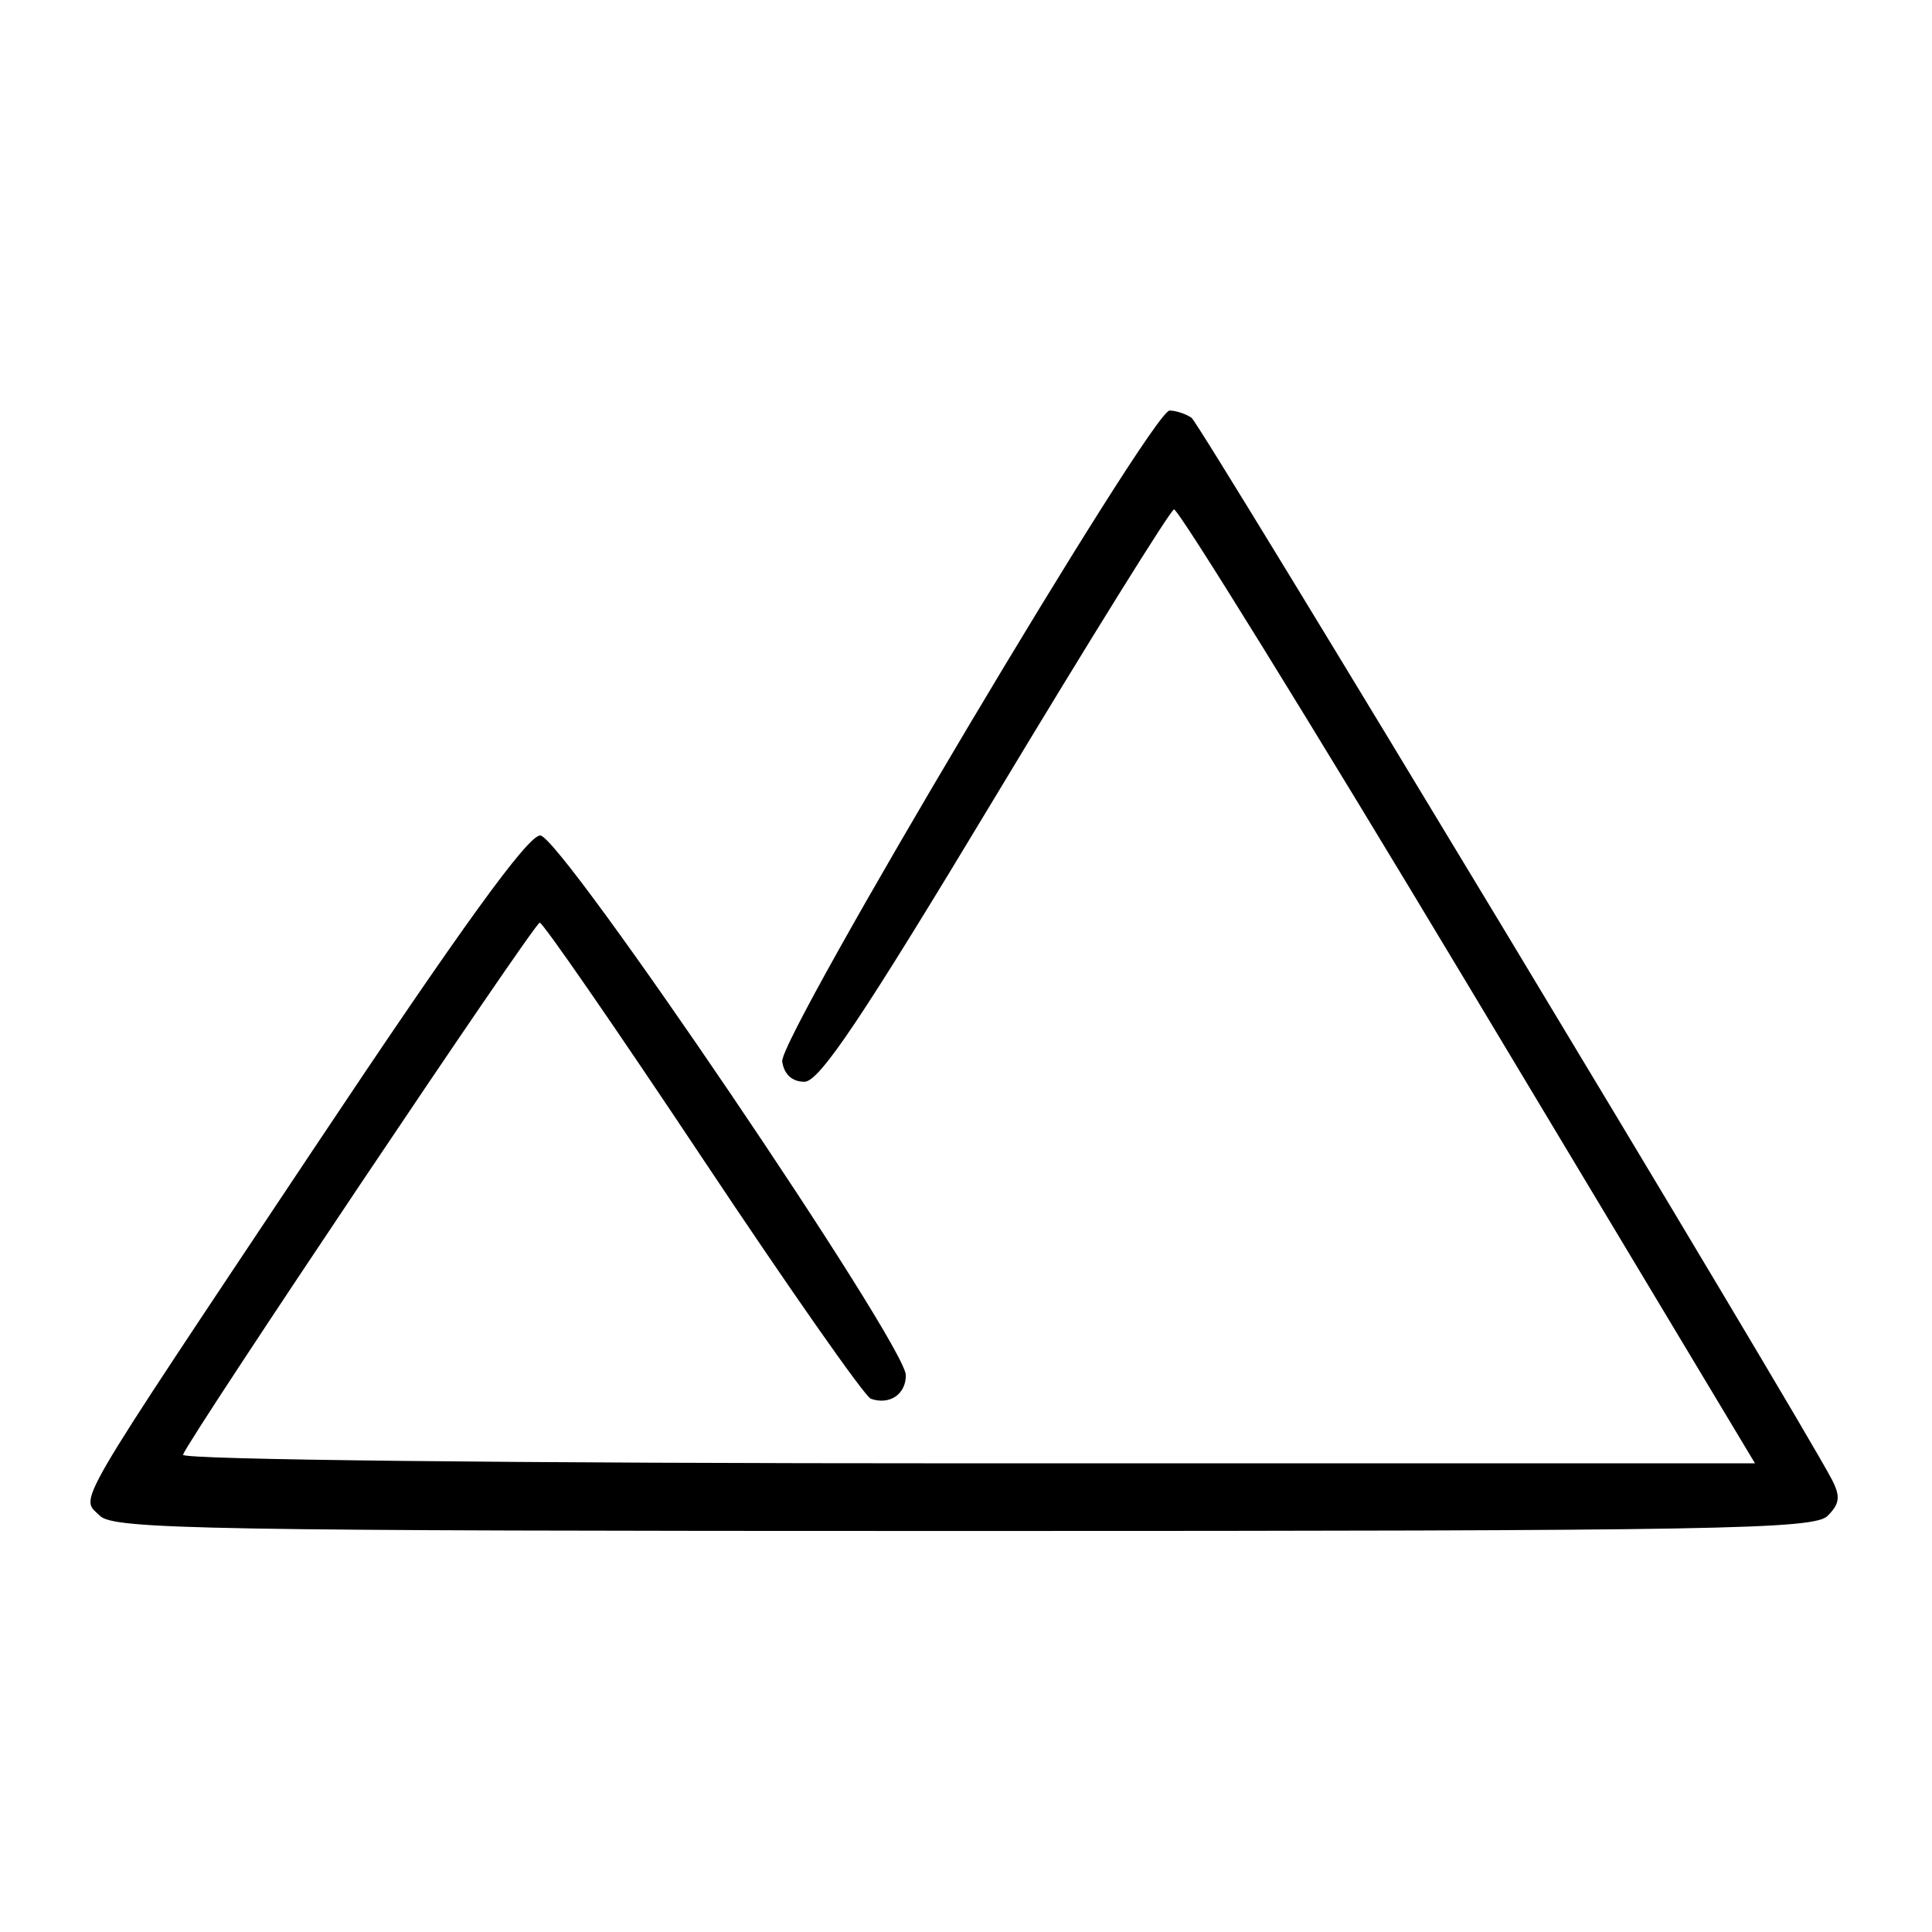
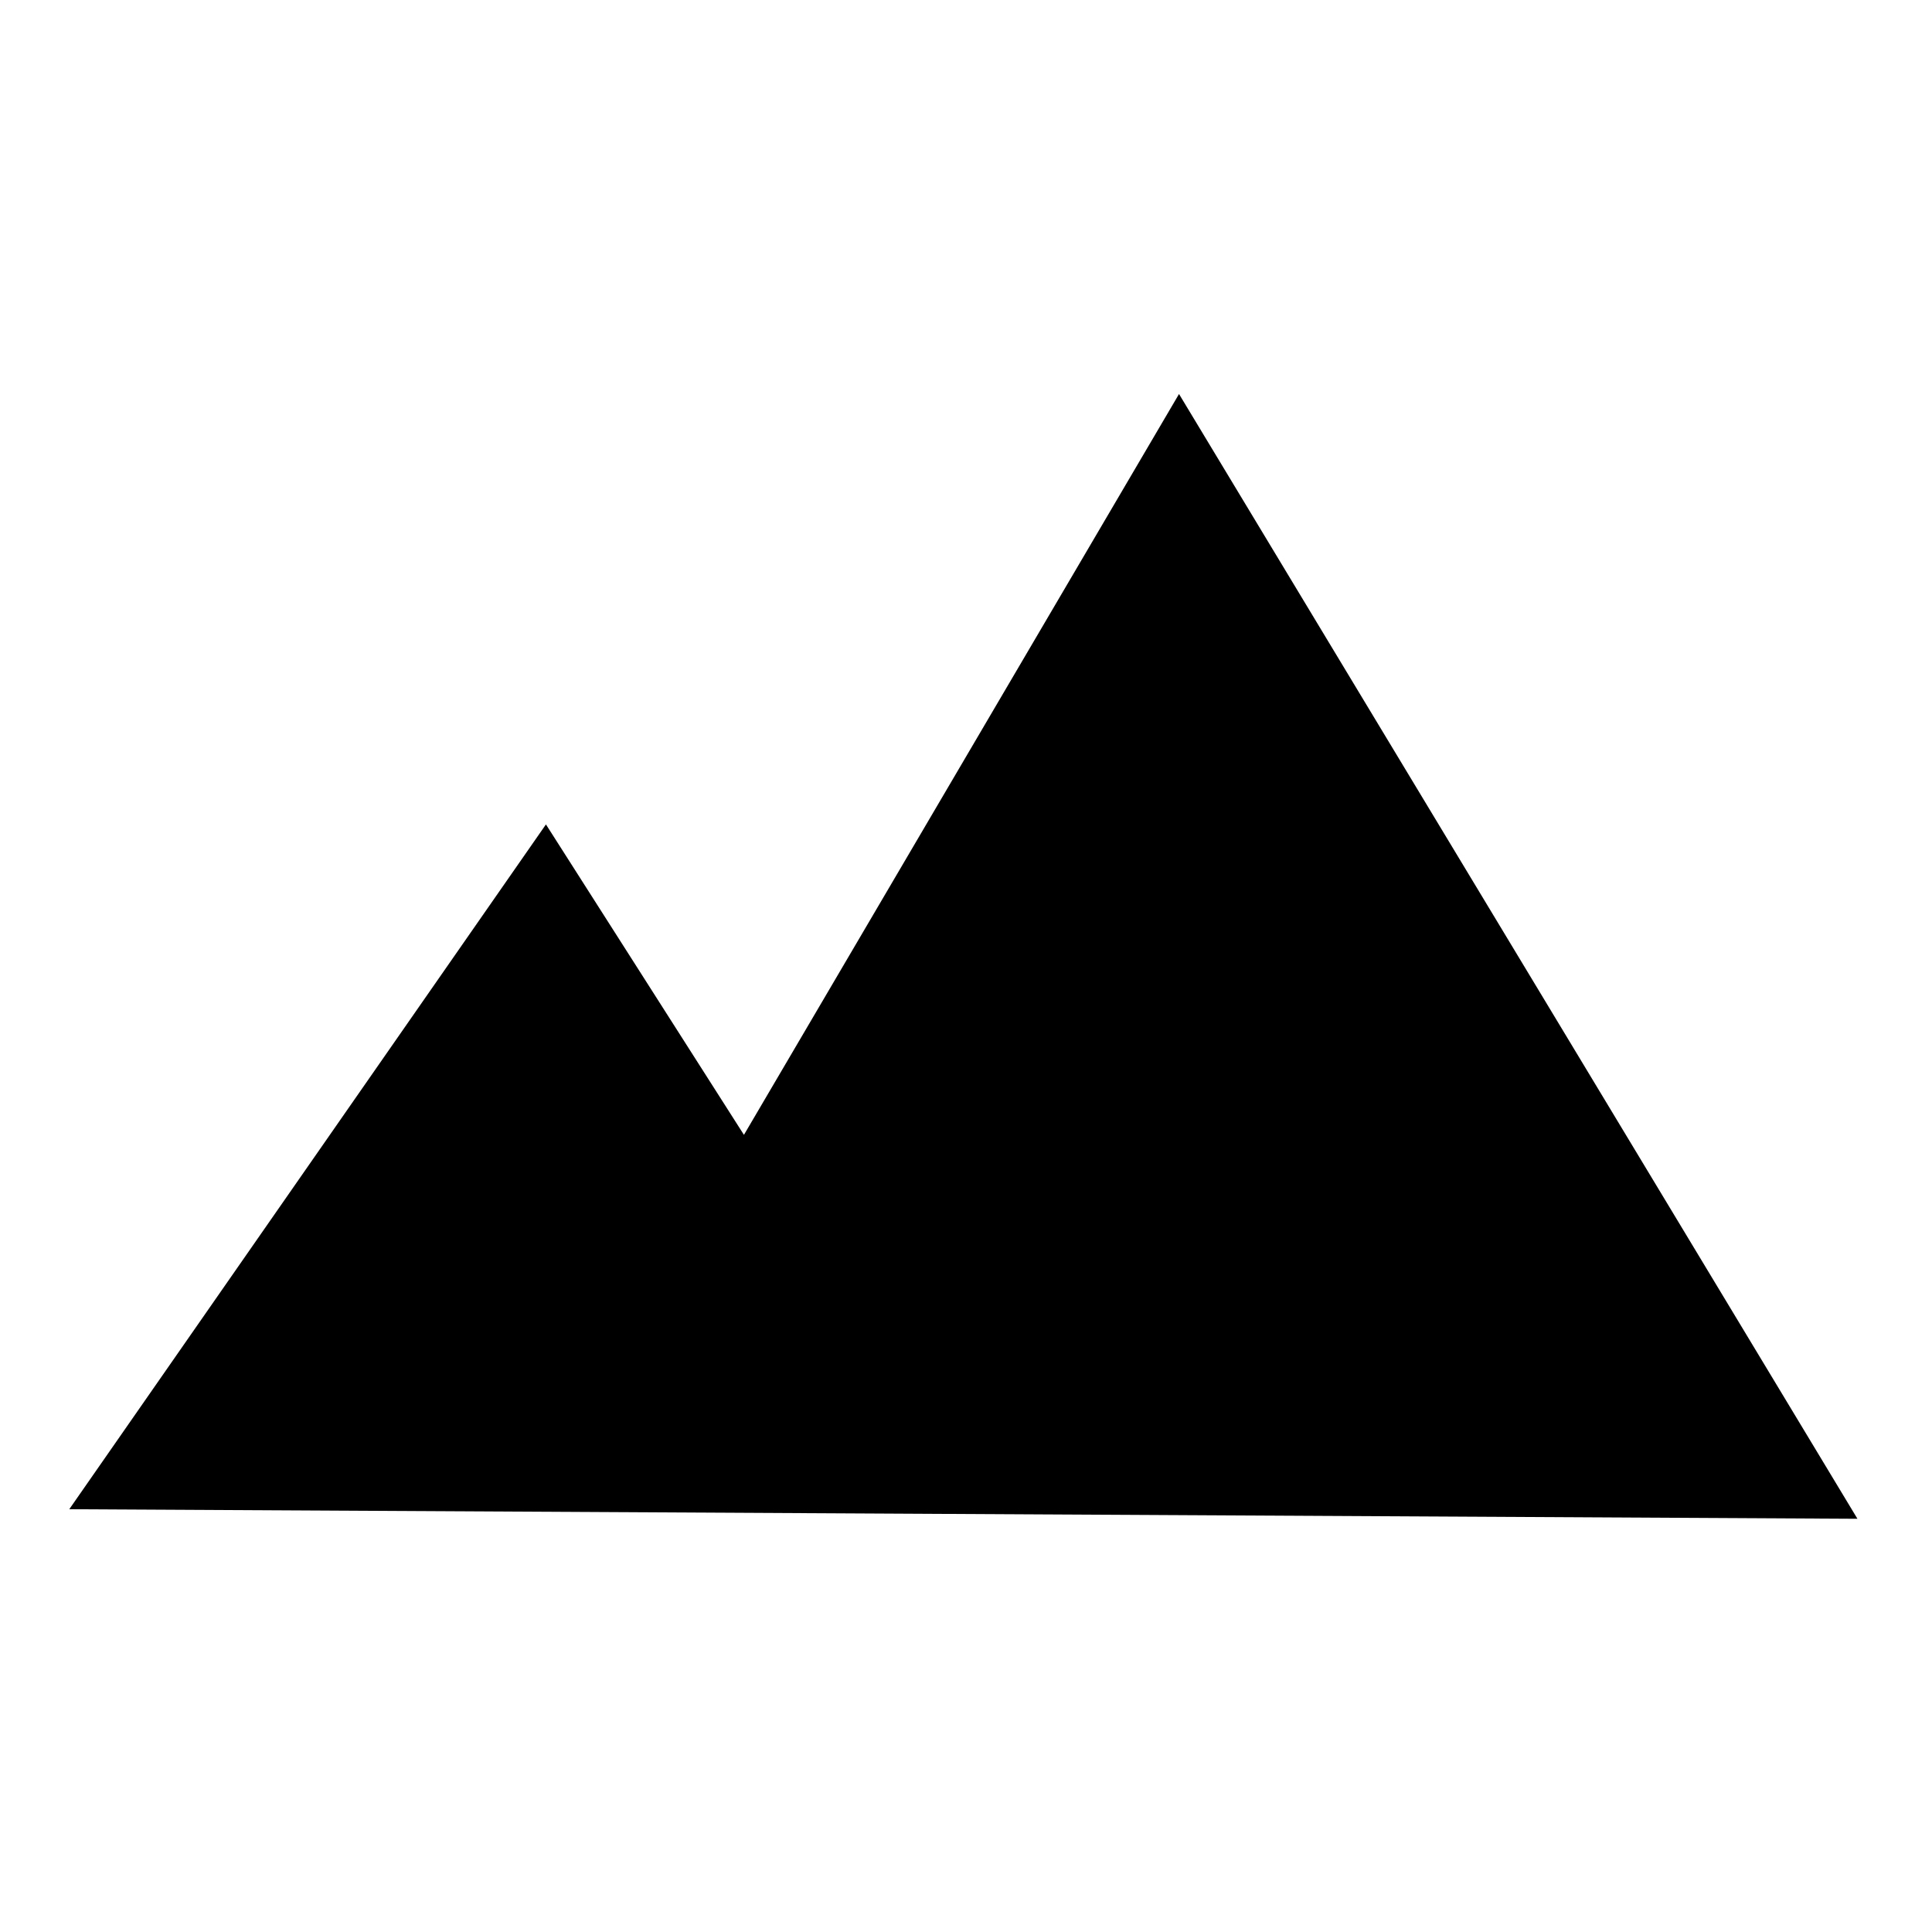
- <svg xmlns="http://www.w3.org/2000/svg" width="70.556mm" height="70.556mm" viewBox="0 0 70.556 70.556" version="1.1" id="svg1" xml:space="preserve">
-   <defs id="defs1" />
-   <g id="layer1" transform="translate(-69.63088,-113.2222)">
-     <g id="g1">
-       <path style="fill:#000000" d="m 73.281,168.579 c -0.716,-0.716 -1.19,0.096 7.851,-13.469 5.347,-8.022 7.773,-11.377 8.228,-11.377 0.752,0 13.352,18.603 13.352,19.713 0,0.699 -0.594,1.098 -1.279,0.858 -0.218,-0.076 -2.981,-4.022 -6.139,-8.767 -3.158,-4.746 -5.837,-8.624 -5.953,-8.62 -0.2,0.008 -12.782,18.775 -13.028,19.432 -0.068,0.182 11.961,0.314 28.646,0.314 h 28.764 l -10.478,-17.463 c -5.763,-9.604 -10.596,-17.423 -10.741,-17.374 -0.145,0.049 -3.082,4.771 -6.527,10.495 -4.866,8.084 -6.421,10.407 -6.969,10.407 -0.448,0 -0.744,-0.27 -0.811,-0.74 -0.125,-0.878 13.505,-23.781 14.148,-23.773 0.232,0.003 0.592,0.122 0.801,0.265 0.321,0.219 22.217,36.525 23.385,38.776 0.318,0.613 0.287,0.882 -0.154,1.323 -0.495,0.495 -3.858,0.554 -31.548,0.554 -27.689,0 -31.053,-0.059 -31.548,-0.554 z" id="path1" />
-       <rect style="fill:none;stroke-width:0.257" id="rect1" width="69.819" height="70.18" x="69.929" y="113.584" />
-     </g>
+ <svg xmlns="http://www.w3.org/2000/svg" width="40" height="40" viewBox="0 0 40 40" version="1.1" id="svg5">
+   <g id="g1940">
+     <path style="fill:#000000;stroke-width:20;stroke-linecap:round;stroke-linejoin:round" id="rect848" width="65.489" height="36.207" x="-13.04" y="3.188" clip-path="url(#clipPath1916)" d="M -13.04,3.188 H 52.449 V 39.395 h -65.489 z" />
+     <path style="fill:none;stroke:#000000;stroke-width:1px;stroke-linecap:butt;stroke-linejoin:miter;stroke-opacity:1" d="m 15.544,24.242 v 0 L 24.416,9.135 37.568,30.94 2.388,30.752 11.285,17.97 19.643,31.074" id="path1267-4" />
  </g>
+   <defs id="defs9">
+     <clipPath clipPathUnits="userSpaceOnUse" id="clipPath1916">
+       <path style="fill:none;stroke:#000000;stroke-width:1px;stroke-linecap:butt;stroke-linejoin:miter;stroke-opacity:1" d="m 15.472,24.244 v 0 L 24.344,9.137 37.496,30.942 2.316,30.754 11.213,17.972 19.571,31.076" id="path1918" />
+     </clipPath>
+   </defs>
</svg>
